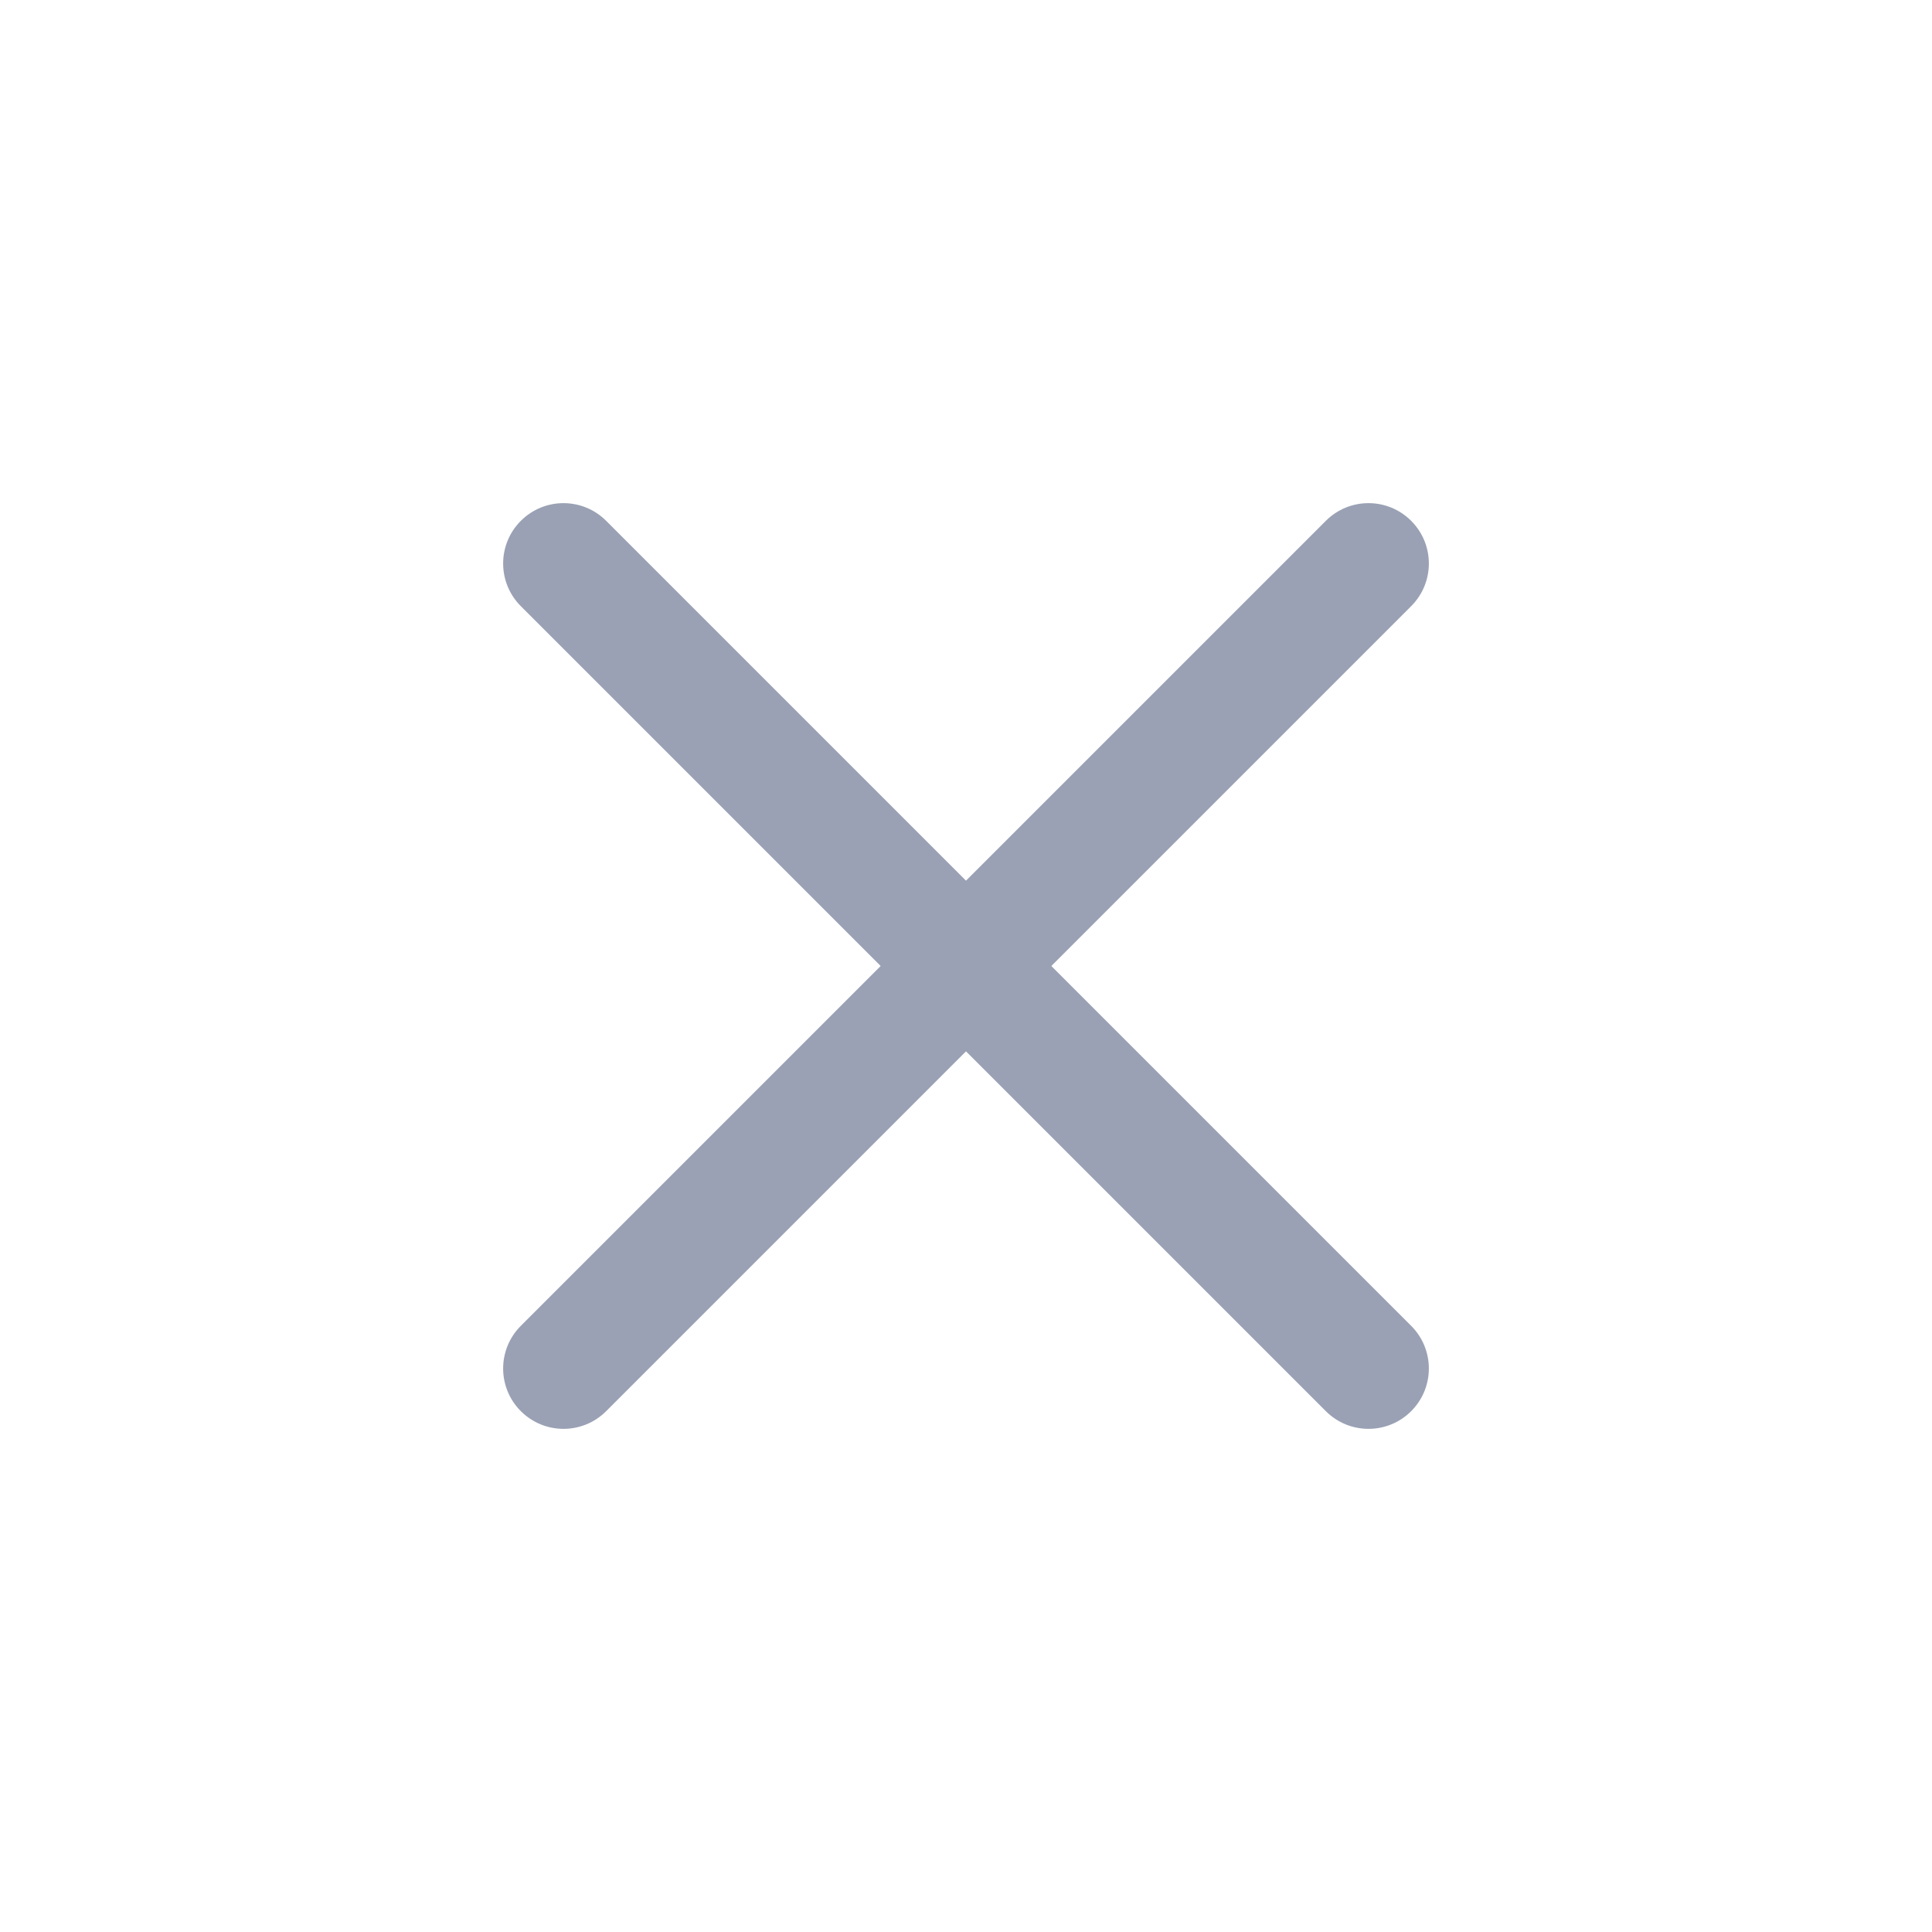
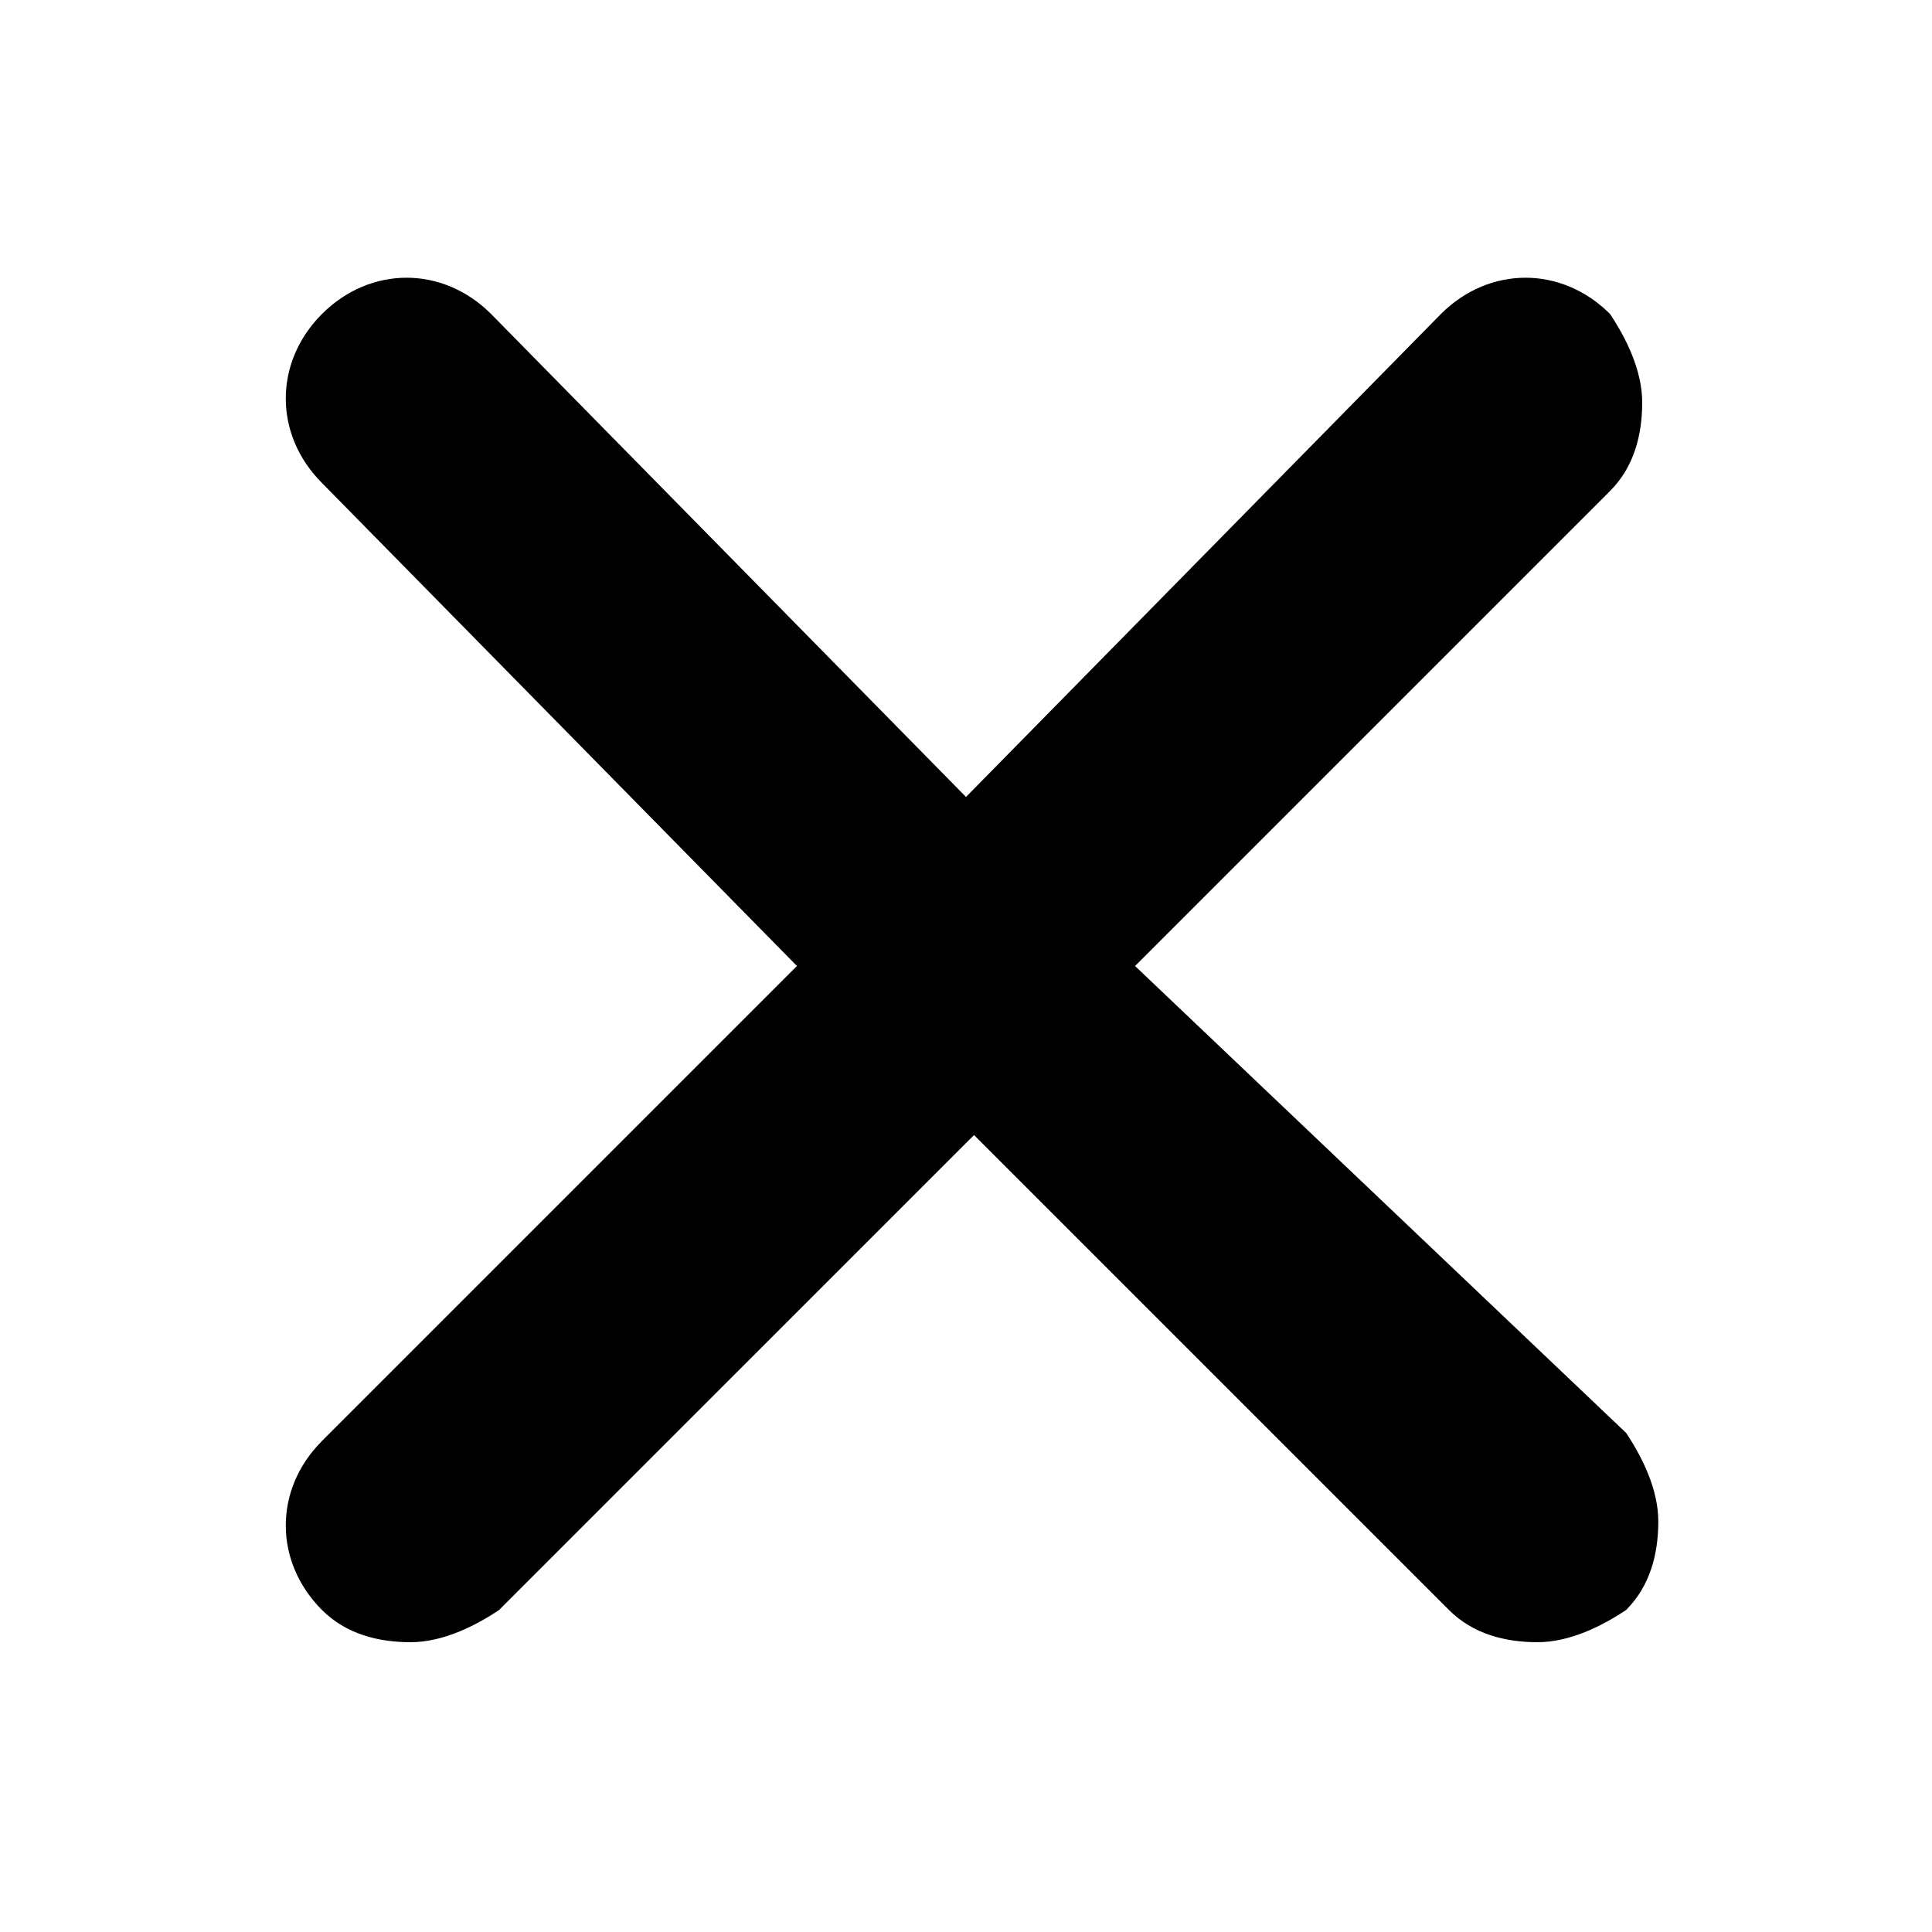
- <svg xmlns="http://www.w3.org/2000/svg" width="24" height="24" viewBox="0 0 24 24" fill="none">
-   <path fill-rule="evenodd" clip-rule="evenodd" d="M6.47 6.47C6.763 6.177 7.237 6.177 7.53 6.47L17.53 16.47C17.823 16.763 17.823 17.237 17.53 17.53C17.237 17.823 16.763 17.823 16.47 17.53L6.47 7.53C6.177 7.237 6.177 6.763 6.47 6.47Z" fill="#9AA1B4" />
-   <path fill-rule="evenodd" clip-rule="evenodd" d="M17.53 6.47C17.823 6.763 17.823 7.237 17.53 7.53L7.53 17.53C7.237 17.823 6.763 17.823 6.47 17.53C6.177 17.237 6.177 16.763 6.47 16.47L16.47 6.47C16.763 6.177 17.237 6.177 17.53 6.47Z" fill="#9AA1B4" />
+ <svg xmlns="http://www.w3.org/2000/svg" version="1.1" id="Layer_1" x="0px" y="0px" viewBox="0 0 24 24" style="enable-background:new 0 0 24 24;" xml:space="preserve">
+   <path d="M14.1,12l5.9-5.9c0.3-0.3,0.4-0.7,0.4-1.1c0-0.4-0.2-0.8-0.4-1.1c-0.6-0.6-1.5-0.6-2.1,0L12,9.9L6.1,3.9  c-0.6-0.6-1.5-0.6-2.1,0c-0.6,0.6-0.6,1.5,0,2.1L9.9,12l-5.9,5.9c-0.6,0.6-0.6,1.5,0,2.1c0.3,0.3,0.7,0.4,1.1,0.4c0,0,0,0,0,0  c0.4,0,0.8-0.2,1.1-0.4l5.9-5.9l5.9,5.9c0.3,0.3,0.7,0.4,1.1,0.4c0,0,0,0,0,0c0.4,0,0.8-0.2,1.1-0.4c0.3-0.3,0.4-0.7,0.4-1.1  c0-0.4-0.2-0.8-0.4-1.1L14.1,12z" />
</svg>
